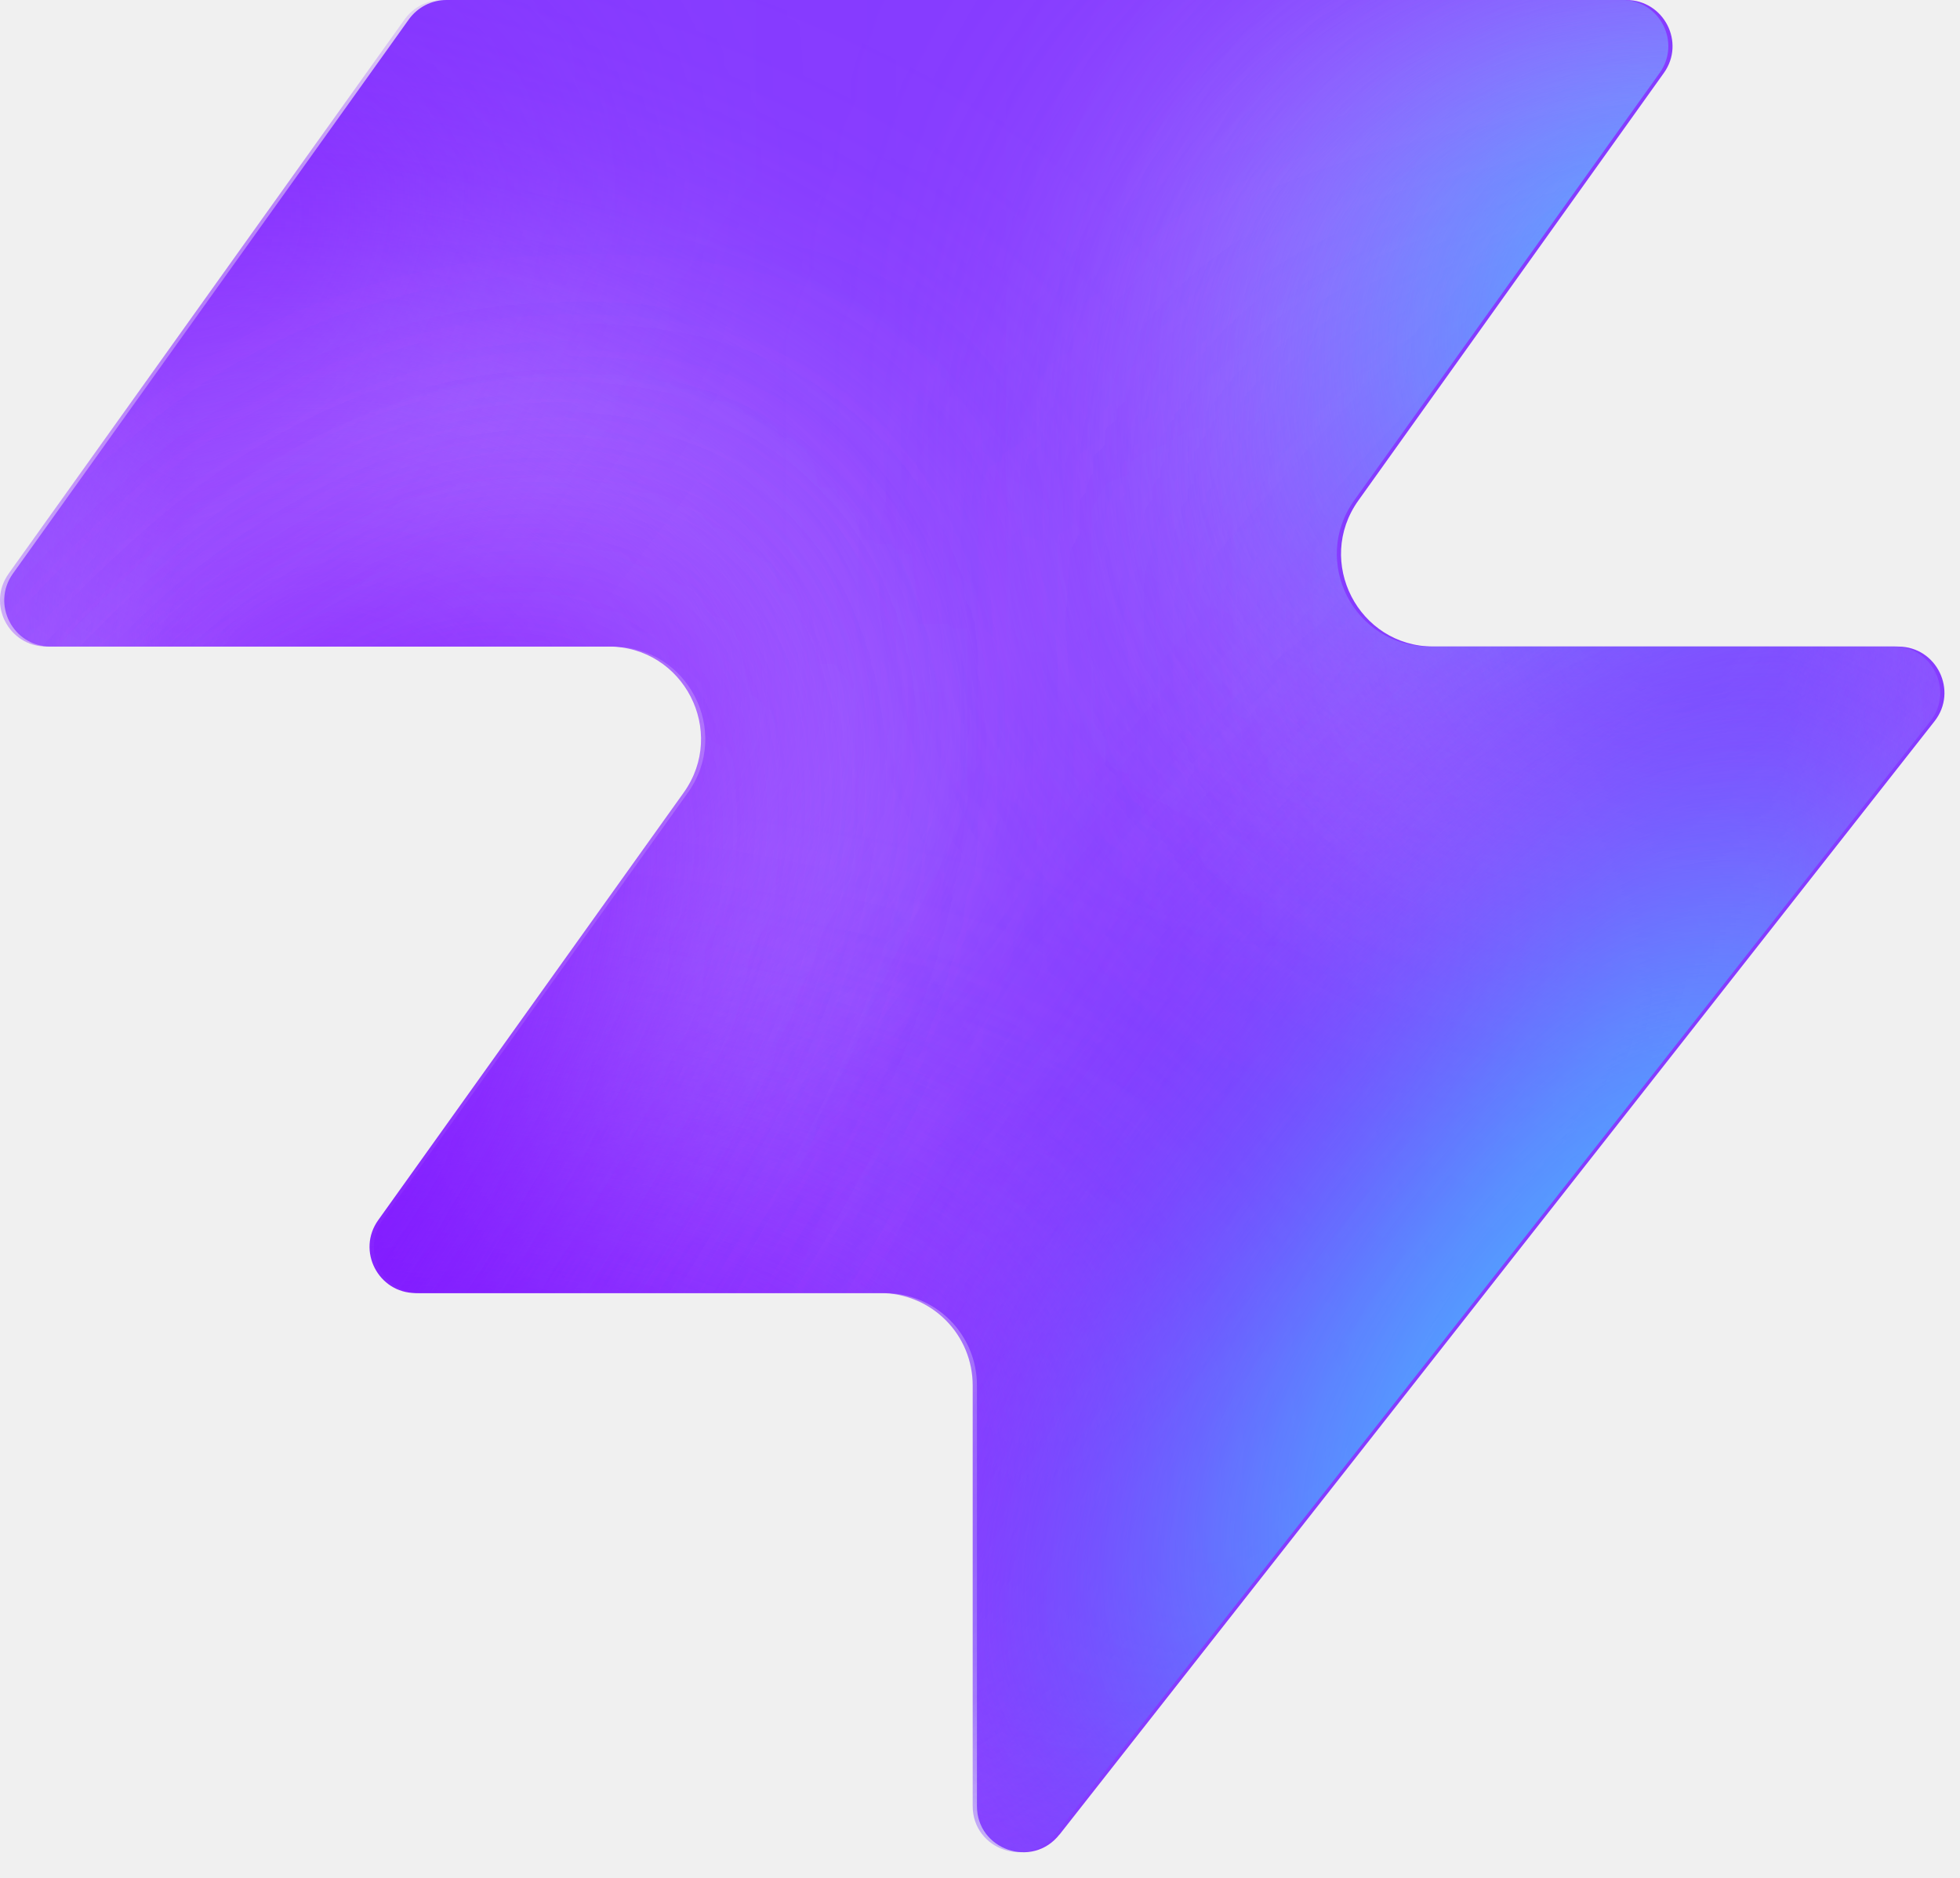
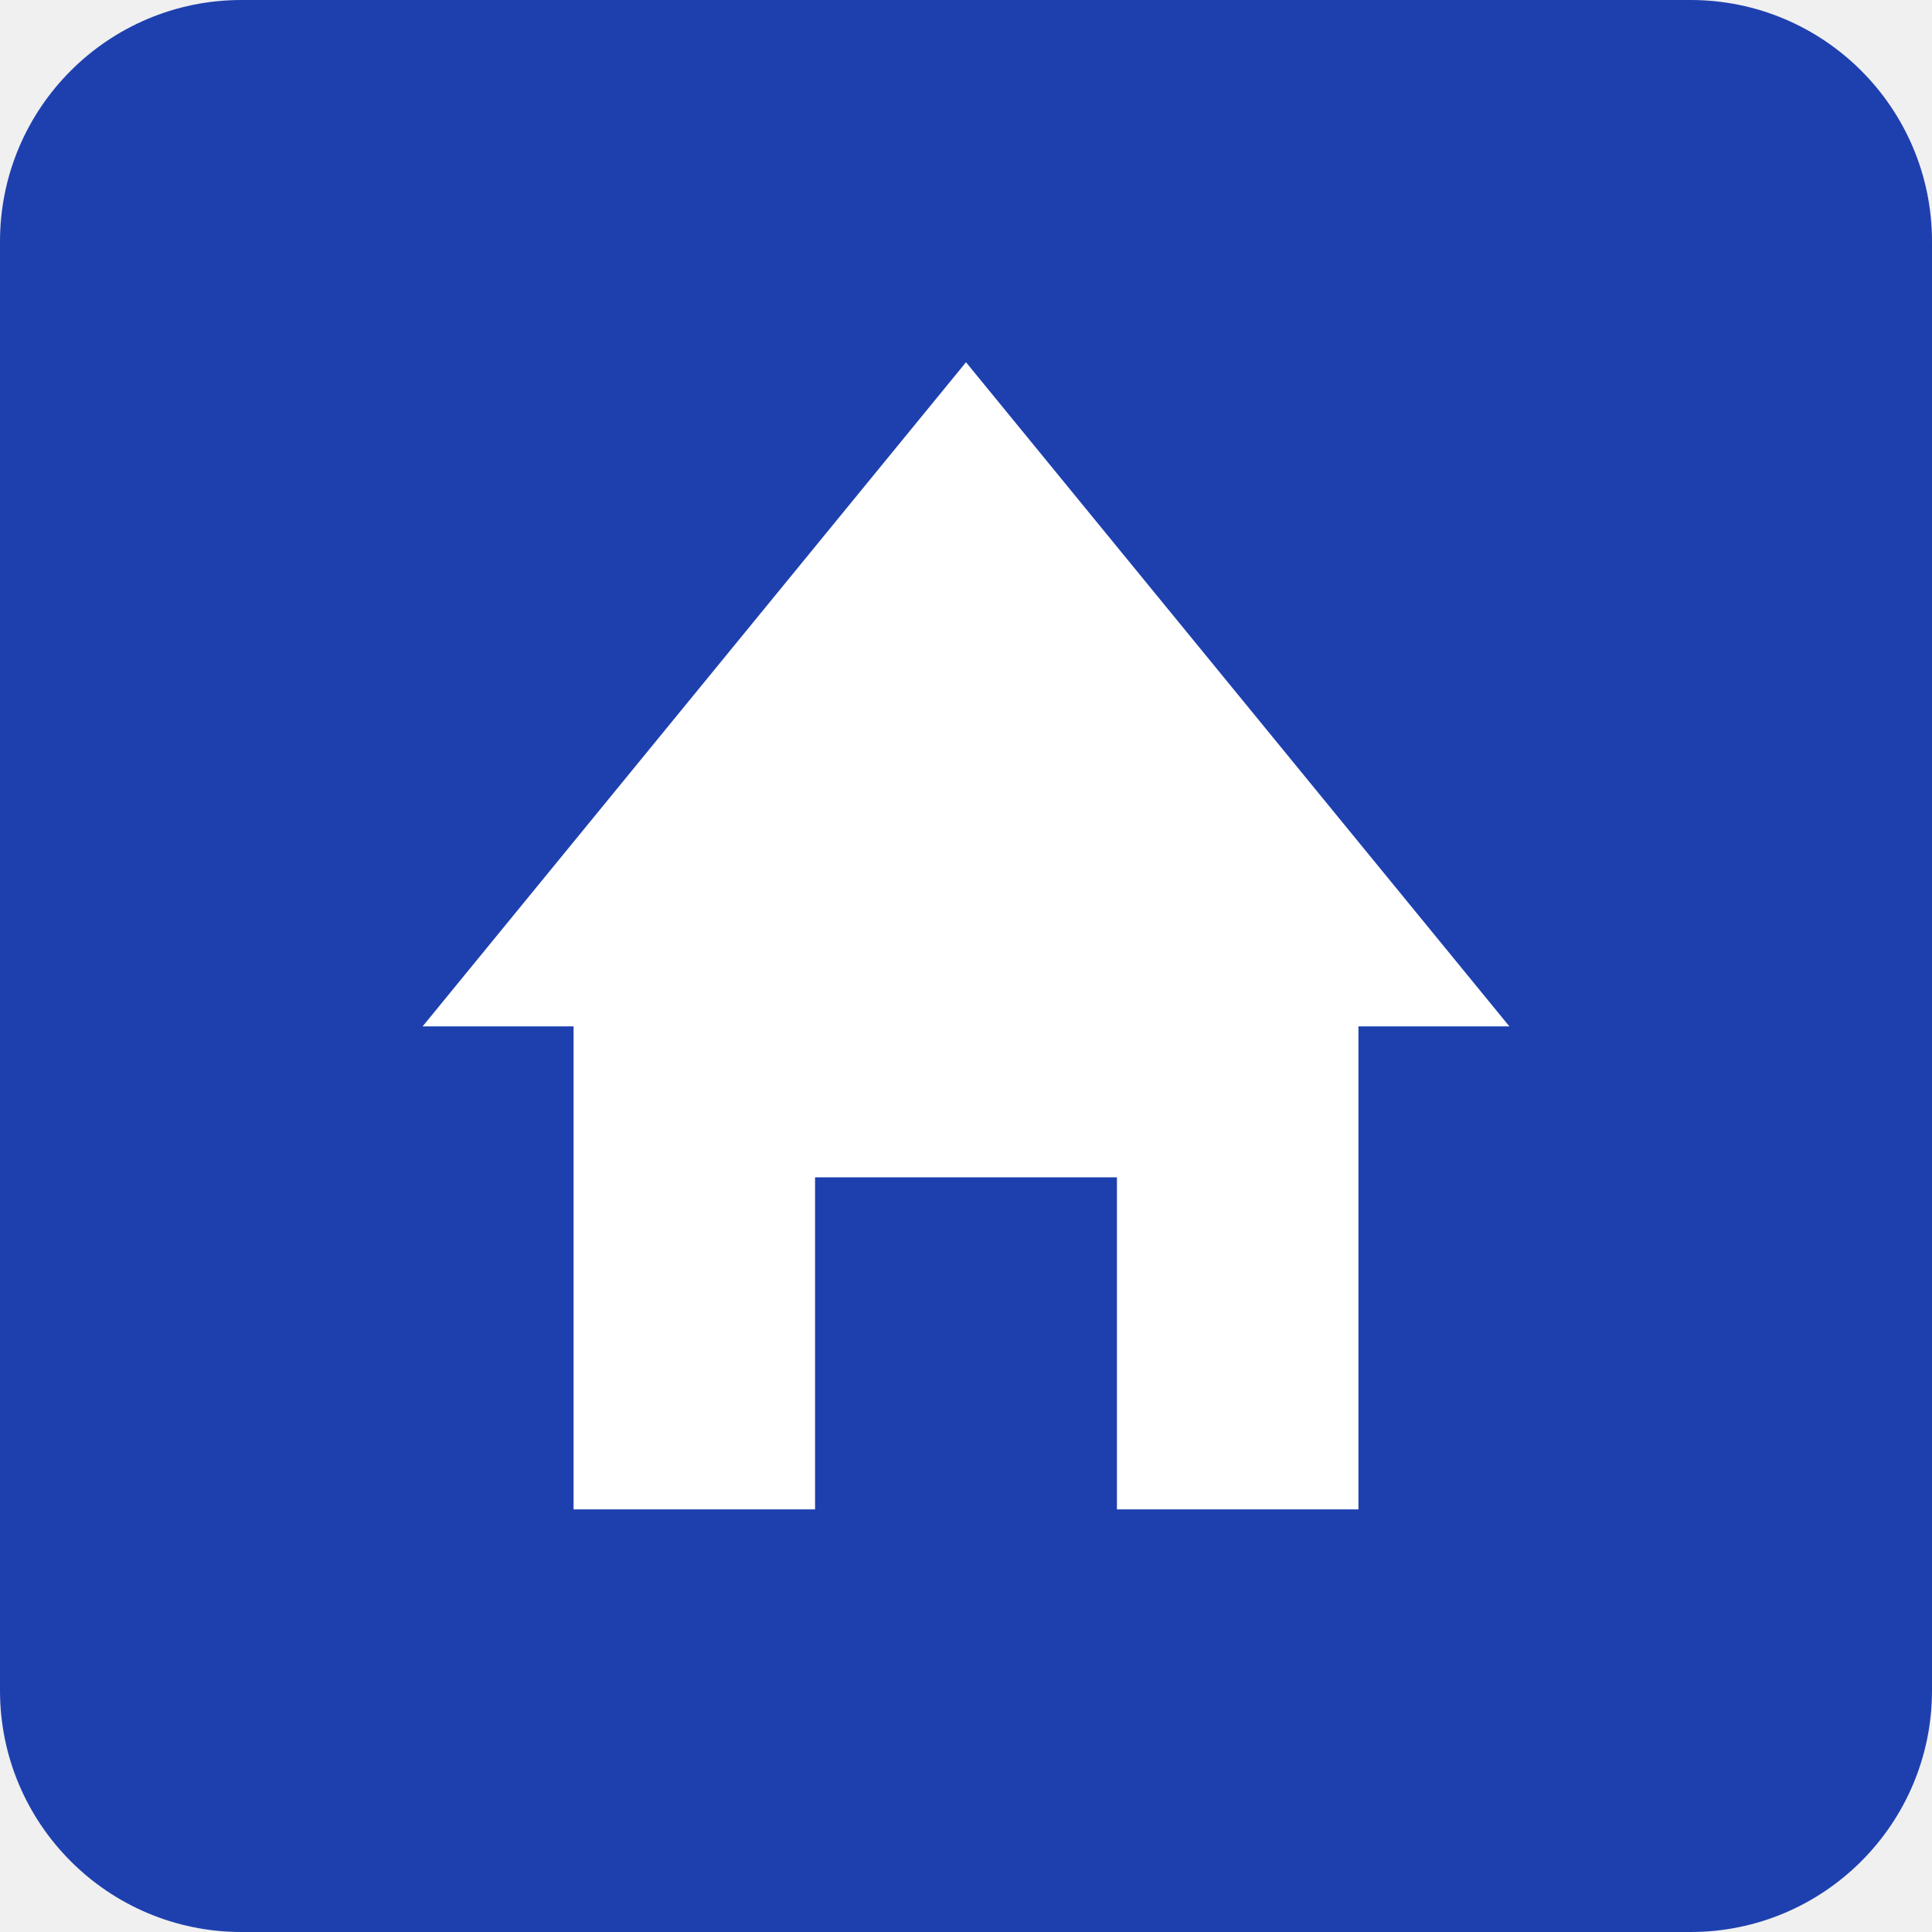
- <svg xmlns="http://www.w3.org/2000/svg" width="48" height="46" fill="none" viewBox="0 0 48 46">
-   <path fill="#863bff" d="M25.946 44.938c-.664.845-2.021.375-2.021-.698V33.937a2.26 2.26 0 0 0-2.262-2.262H10.287c-.92 0-1.456-1.04-.92-1.788l7.48-10.471c1.07-1.497 0-3.578-1.842-3.578H1.237c-.92 0-1.456-1.04-.92-1.788L10.013.474c.214-.297.556-.474.92-.474h28.894c.92 0 1.456 1.04.92 1.788l-7.48 10.471c-1.07 1.498 0 3.579 1.842 3.579h11.377c.943 0 1.473 1.088.89 1.83L25.947 44.94z" style="fill:#863bff;fill:color(display-p3 .525 .23 1);fill-opacity:1" />
-   <mask id="a" width="48" height="46" x="0" y="0" maskUnits="userSpaceOnUse" style="mask-type:alpha">
-     <path fill="#000" d="M25.842 44.938c-.664.844-2.021.375-2.021-.698V33.937a2.26 2.26 0 0 0-2.262-2.262H10.183c-.92 0-1.456-1.04-.92-1.788l7.48-10.471c1.07-1.498 0-3.579-1.842-3.579H1.133c-.92 0-1.456-1.04-.92-1.787L9.91.473c.214-.297.556-.474.92-.474h28.894c.92 0 1.456 1.04.92 1.788l-7.48 10.471c-1.07 1.498 0 3.578 1.842 3.578h11.377c.943 0 1.473 1.088.89 1.832L25.843 44.94z" style="fill:#000;fill-opacity:1" />
-   </mask>
-   <g mask="url(#a)">
-     <g filter="url(#b)">
-       <ellipse cx="5.508" cy="14.704" fill="#ede6ff" rx="5.508" ry="14.704" style="fill:#ede6ff;fill:color(display-p3 .927 .903 1);fill-opacity:1" transform="matrix(.00324 1 1 -.00324 -4.47 31.516)" />
-     </g>
-     <g filter="url(#c)">
-       <ellipse cx="10.399" cy="29.851" fill="#ede6ff" rx="10.399" ry="29.851" style="fill:#ede6ff;fill:color(display-p3 .927 .903 1);fill-opacity:1" transform="matrix(.00324 1 1 -.00324 -39.328 7.883)" />
-     </g>
-     <g filter="url(#d)">
-       <ellipse cx="5.508" cy="30.487" fill="#7e14ff" rx="5.508" ry="30.487" style="fill:#7e14ff;fill:color(display-p3 .492 .077 1);fill-opacity:1" transform="rotate(89.814 -25.913 -14.639)scale(1 -1)" />
-     </g>
-     <g filter="url(#e)">
-       <ellipse cx="5.508" cy="30.599" fill="#7e14ff" rx="5.508" ry="30.599" style="fill:#7e14ff;fill:color(display-p3 .492 .077 1);fill-opacity:1" transform="rotate(89.814 -32.644 -3.334)scale(1 -1)" />
-     </g>
-     <g filter="url(#f)">
-       <ellipse cx="5.508" cy="30.599" fill="#7e14ff" rx="5.508" ry="30.599" style="fill:#7e14ff;fill:color(display-p3 .492 .077 1);fill-opacity:1" transform="matrix(.00324 1 1 -.00324 -34.34 30.47)" />
-     </g>
-     <g filter="url(#g)">
-       <ellipse cx="14.072" cy="22.078" fill="#ede6ff" rx="14.072" ry="22.078" style="fill:#ede6ff;fill:color(display-p3 .927 .903 1);fill-opacity:1" transform="rotate(93.35 24.506 48.493)scale(-1 1)" />
-     </g>
-     <g filter="url(#h)">
-       <ellipse cx="3.47" cy="21.501" fill="#7e14ff" rx="3.47" ry="21.501" style="fill:#7e14ff;fill:color(display-p3 .492 .077 1);fill-opacity:1" transform="rotate(89.009 28.708 47.59)scale(-1 1)" />
-     </g>
-     <g filter="url(#i)">
-       <ellipse cx="3.47" cy="21.501" fill="#7e14ff" rx="3.47" ry="21.501" style="fill:#7e14ff;fill:color(display-p3 .492 .077 1);fill-opacity:1" transform="rotate(89.009 28.708 47.59)scale(-1 1)" />
-     </g>
-     <g filter="url(#j)">
-       <ellipse cx=".387" cy="8.972" fill="#7e14ff" rx="4.407" ry="29.108" style="fill:#7e14ff;fill:color(display-p3 .492 .077 1);fill-opacity:1" transform="rotate(39.51 .387 8.972)" />
-     </g>
-     <g filter="url(#k)">
-       <ellipse cx="47.523" cy="-6.092" fill="#7e14ff" rx="4.407" ry="29.108" style="fill:#7e14ff;fill:color(display-p3 .492 .077 1);fill-opacity:1" transform="rotate(37.892 47.523 -6.092)" />
-     </g>
-     <g filter="url(#l)">
-       <ellipse cx="41.412" cy="6.333" fill="#47bfff" rx="5.971" ry="9.665" style="fill:#47bfff;fill:color(display-p3 .28 .748 1);fill-opacity:1" transform="rotate(37.892 41.412 6.333)" />
-     </g>
-     <g filter="url(#m)">
-       <ellipse cx="-1.879" cy="38.332" fill="#7e14ff" rx="4.407" ry="29.108" style="fill:#7e14ff;fill:color(display-p3 .492 .077 1);fill-opacity:1" transform="rotate(37.892 -1.88 38.332)" />
-     </g>
-     <g filter="url(#n)">
-       <ellipse cx="-1.879" cy="38.332" fill="#7e14ff" rx="4.407" ry="29.108" style="fill:#7e14ff;fill:color(display-p3 .492 .077 1);fill-opacity:1" transform="rotate(37.892 -1.88 38.332)" />
-     </g>
-     <g filter="url(#o)">
-       <ellipse cx="35.651" cy="29.907" fill="#7e14ff" rx="4.407" ry="29.108" style="fill:#7e14ff;fill:color(display-p3 .492 .077 1);fill-opacity:1" transform="rotate(37.892 35.651 29.907)" />
-     </g>
-     <g filter="url(#p)">
-       <ellipse cx="38.418" cy="32.4" fill="#47bfff" rx="5.971" ry="15.297" style="fill:#47bfff;fill:color(display-p3 .28 .748 1);fill-opacity:1" transform="rotate(37.892 38.418 32.4)" />
-     </g>
-   </g>
-   <defs>
-     <filter id="b" width="60.045" height="41.654" x="-19.77" y="16.149" color-interpolation-filters="sRGB" filterUnits="userSpaceOnUse">
-       <feFlood flood-opacity="0" result="BackgroundImageFix" />
-       <feBlend in="SourceGraphic" in2="BackgroundImageFix" result="shape" />
-       <feGaussianBlur result="effect1_foregroundBlur_2002_17158" stdDeviation="7.659" />
-     </filter>
-     <filter id="c" width="90.34" height="51.437" x="-54.613" y="-7.533" color-interpolation-filters="sRGB" filterUnits="userSpaceOnUse">
-       <feFlood flood-opacity="0" result="BackgroundImageFix" />
-       <feBlend in="SourceGraphic" in2="BackgroundImageFix" result="shape" />
-       <feGaussianBlur result="effect1_foregroundBlur_2002_17158" stdDeviation="7.659" />
-     </filter>
-     <filter id="d" width="79.355" height="29.4" x="-49.64" y="2.03" color-interpolation-filters="sRGB" filterUnits="userSpaceOnUse">
-       <feFlood flood-opacity="0" result="BackgroundImageFix" />
-       <feBlend in="SourceGraphic" in2="BackgroundImageFix" result="shape" />
-       <feGaussianBlur result="effect1_foregroundBlur_2002_17158" stdDeviation="4.596" />
-     </filter>
-     <filter id="e" width="79.579" height="29.4" x="-45.045" y="20.029" color-interpolation-filters="sRGB" filterUnits="userSpaceOnUse">
-       <feFlood flood-opacity="0" result="BackgroundImageFix" />
-       <feBlend in="SourceGraphic" in2="BackgroundImageFix" result="shape" />
-       <feGaussianBlur result="effect1_foregroundBlur_2002_17158" stdDeviation="4.596" />
-     </filter>
-     <filter id="f" width="79.579" height="29.4" x="-43.513" y="21.178" color-interpolation-filters="sRGB" filterUnits="userSpaceOnUse">
-       <feFlood flood-opacity="0" result="BackgroundImageFix" />
-       <feBlend in="SourceGraphic" in2="BackgroundImageFix" result="shape" />
-       <feGaussianBlur result="effect1_foregroundBlur_2002_17158" stdDeviation="4.596" />
-     </filter>
-     <filter id="g" width="74.749" height="58.852" x="15.756" y="-17.901" color-interpolation-filters="sRGB" filterUnits="userSpaceOnUse">
-       <feFlood flood-opacity="0" result="BackgroundImageFix" />
-       <feBlend in="SourceGraphic" in2="BackgroundImageFix" result="shape" />
-       <feGaussianBlur result="effect1_foregroundBlur_2002_17158" stdDeviation="7.659" />
-     </filter>
-     <filter id="h" width="61.377" height="25.362" x="23.548" y="2.284" color-interpolation-filters="sRGB" filterUnits="userSpaceOnUse">
-       <feFlood flood-opacity="0" result="BackgroundImageFix" />
-       <feBlend in="SourceGraphic" in2="BackgroundImageFix" result="shape" />
-       <feGaussianBlur result="effect1_foregroundBlur_2002_17158" stdDeviation="4.596" />
-     </filter>
-     <filter id="i" width="61.377" height="25.362" x="23.548" y="2.284" color-interpolation-filters="sRGB" filterUnits="userSpaceOnUse">
-       <feFlood flood-opacity="0" result="BackgroundImageFix" />
-       <feBlend in="SourceGraphic" in2="BackgroundImageFix" result="shape" />
-       <feGaussianBlur result="effect1_foregroundBlur_2002_17158" stdDeviation="4.596" />
-     </filter>
-     <filter id="j" width="56.045" height="63.649" x="-27.636" y="-22.853" color-interpolation-filters="sRGB" filterUnits="userSpaceOnUse">
-       <feFlood flood-opacity="0" result="BackgroundImageFix" />
-       <feBlend in="SourceGraphic" in2="BackgroundImageFix" result="shape" />
-       <feGaussianBlur result="effect1_foregroundBlur_2002_17158" stdDeviation="4.596" />
-     </filter>
-     <filter id="k" width="54.814" height="64.646" x="20.116" y="-38.415" color-interpolation-filters="sRGB" filterUnits="userSpaceOnUse">
-       <feFlood flood-opacity="0" result="BackgroundImageFix" />
-       <feBlend in="SourceGraphic" in2="BackgroundImageFix" result="shape" />
-       <feGaussianBlur result="effect1_foregroundBlur_2002_17158" stdDeviation="4.596" />
-     </filter>
-     <filter id="l" width="33.541" height="35.313" x="24.641" y="-11.323" color-interpolation-filters="sRGB" filterUnits="userSpaceOnUse">
-       <feFlood flood-opacity="0" result="BackgroundImageFix" />
-       <feBlend in="SourceGraphic" in2="BackgroundImageFix" result="shape" />
-       <feGaussianBlur result="effect1_foregroundBlur_2002_17158" stdDeviation="4.596" />
-     </filter>
-     <filter id="m" width="54.814" height="64.646" x="-29.286" y="6.009" color-interpolation-filters="sRGB" filterUnits="userSpaceOnUse">
-       <feFlood flood-opacity="0" result="BackgroundImageFix" />
-       <feBlend in="SourceGraphic" in2="BackgroundImageFix" result="shape" />
-       <feGaussianBlur result="effect1_foregroundBlur_2002_17158" stdDeviation="4.596" />
-     </filter>
-     <filter id="n" width="54.814" height="64.646" x="-29.286" y="6.009" color-interpolation-filters="sRGB" filterUnits="userSpaceOnUse">
-       <feFlood flood-opacity="0" result="BackgroundImageFix" />
-       <feBlend in="SourceGraphic" in2="BackgroundImageFix" result="shape" />
-       <feGaussianBlur result="effect1_foregroundBlur_2002_17158" stdDeviation="4.596" />
-     </filter>
-     <filter id="o" width="54.814" height="64.646" x="8.244" y="-2.416" color-interpolation-filters="sRGB" filterUnits="userSpaceOnUse">
-       <feFlood flood-opacity="0" result="BackgroundImageFix" />
-       <feBlend in="SourceGraphic" in2="BackgroundImageFix" result="shape" />
-       <feGaussianBlur result="effect1_foregroundBlur_2002_17158" stdDeviation="4.596" />
-     </filter>
-     <filter id="p" width="39.409" height="43.623" x="18.713" y="10.588" color-interpolation-filters="sRGB" filterUnits="userSpaceOnUse">
-       <feFlood flood-opacity="0" result="BackgroundImageFix" />
-       <feBlend in="SourceGraphic" in2="BackgroundImageFix" result="shape" />
-       <feGaussianBlur result="effect1_foregroundBlur_2002_17158" stdDeviation="4.596" />
-     </filter>
-   </defs>
+ <svg xmlns="http://www.w3.org/2000/svg" width="64" height="64" viewBox="0 0 64 64">
+   <rect width="64" height="64" rx="8" fill="#1e40af" />
+   <path d="M32 12 L14 34 L19 34 L19 50 L27 50 L27 39 L37 39 L37 50 L45 50 L45 34 L50 34 Z" fill="white" />
+   <rect x="29" y="42" width="6" height="8" fill="#1e40af" rx="1" />
</svg>
